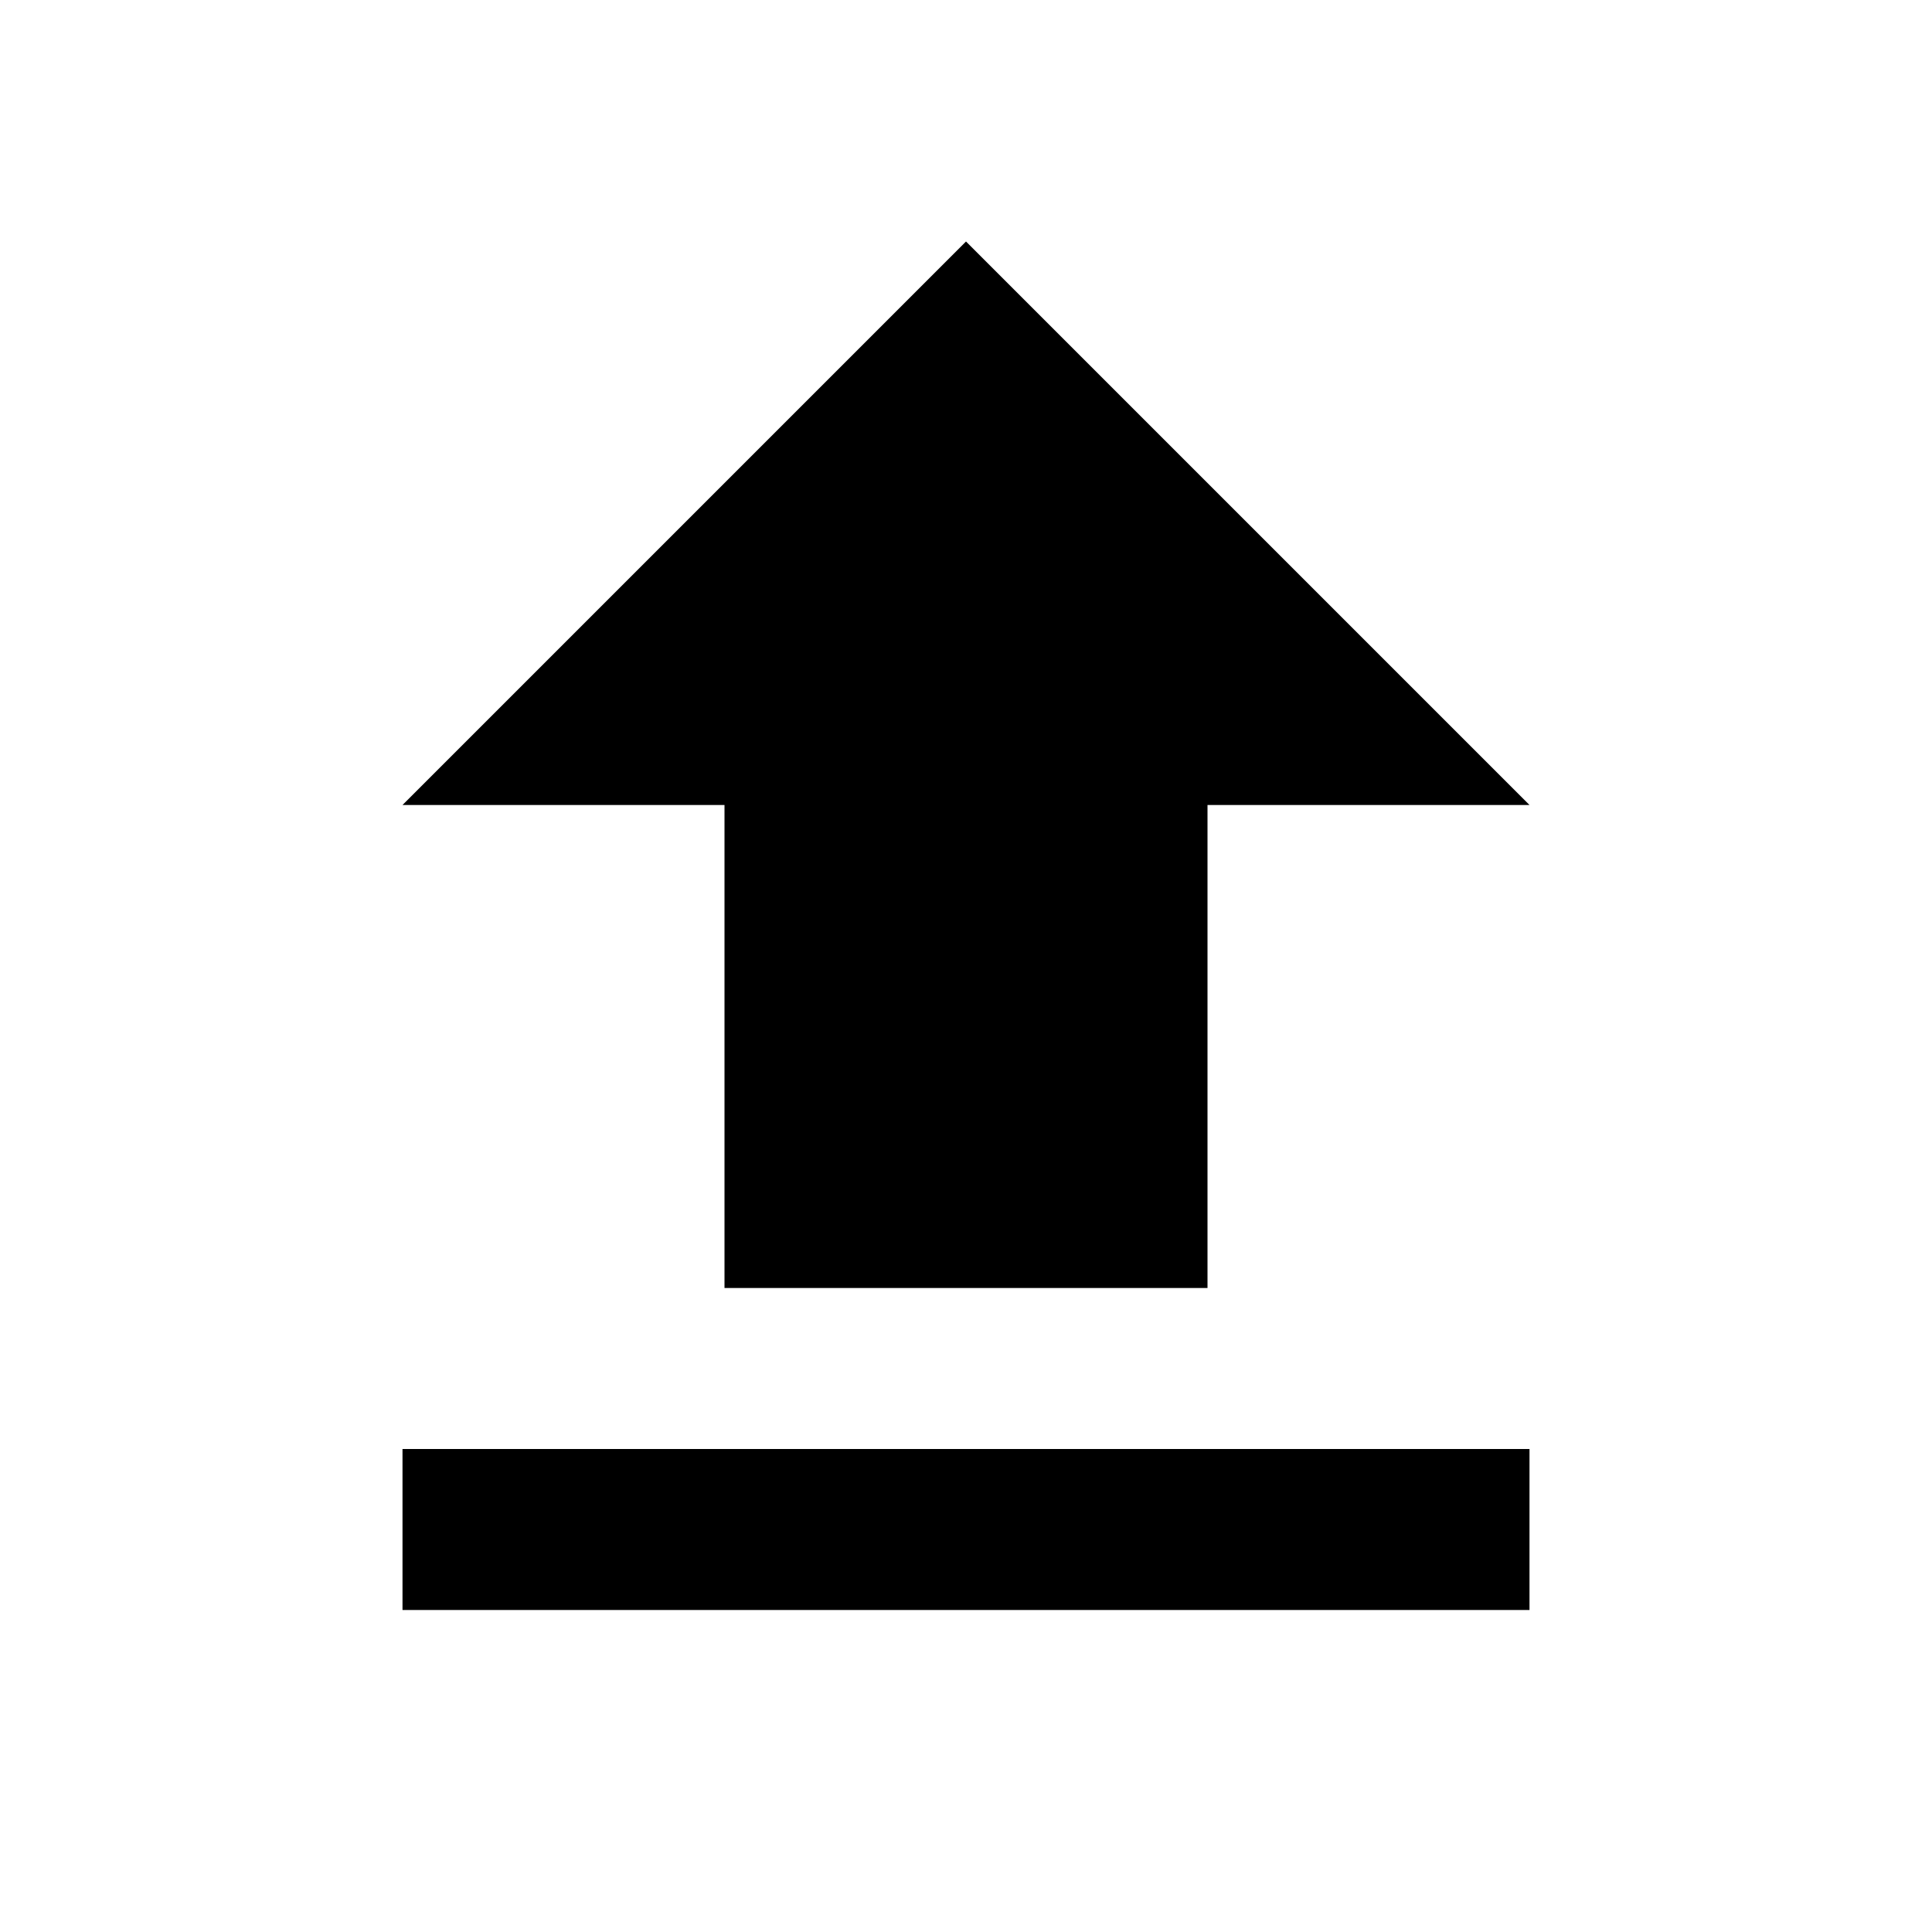
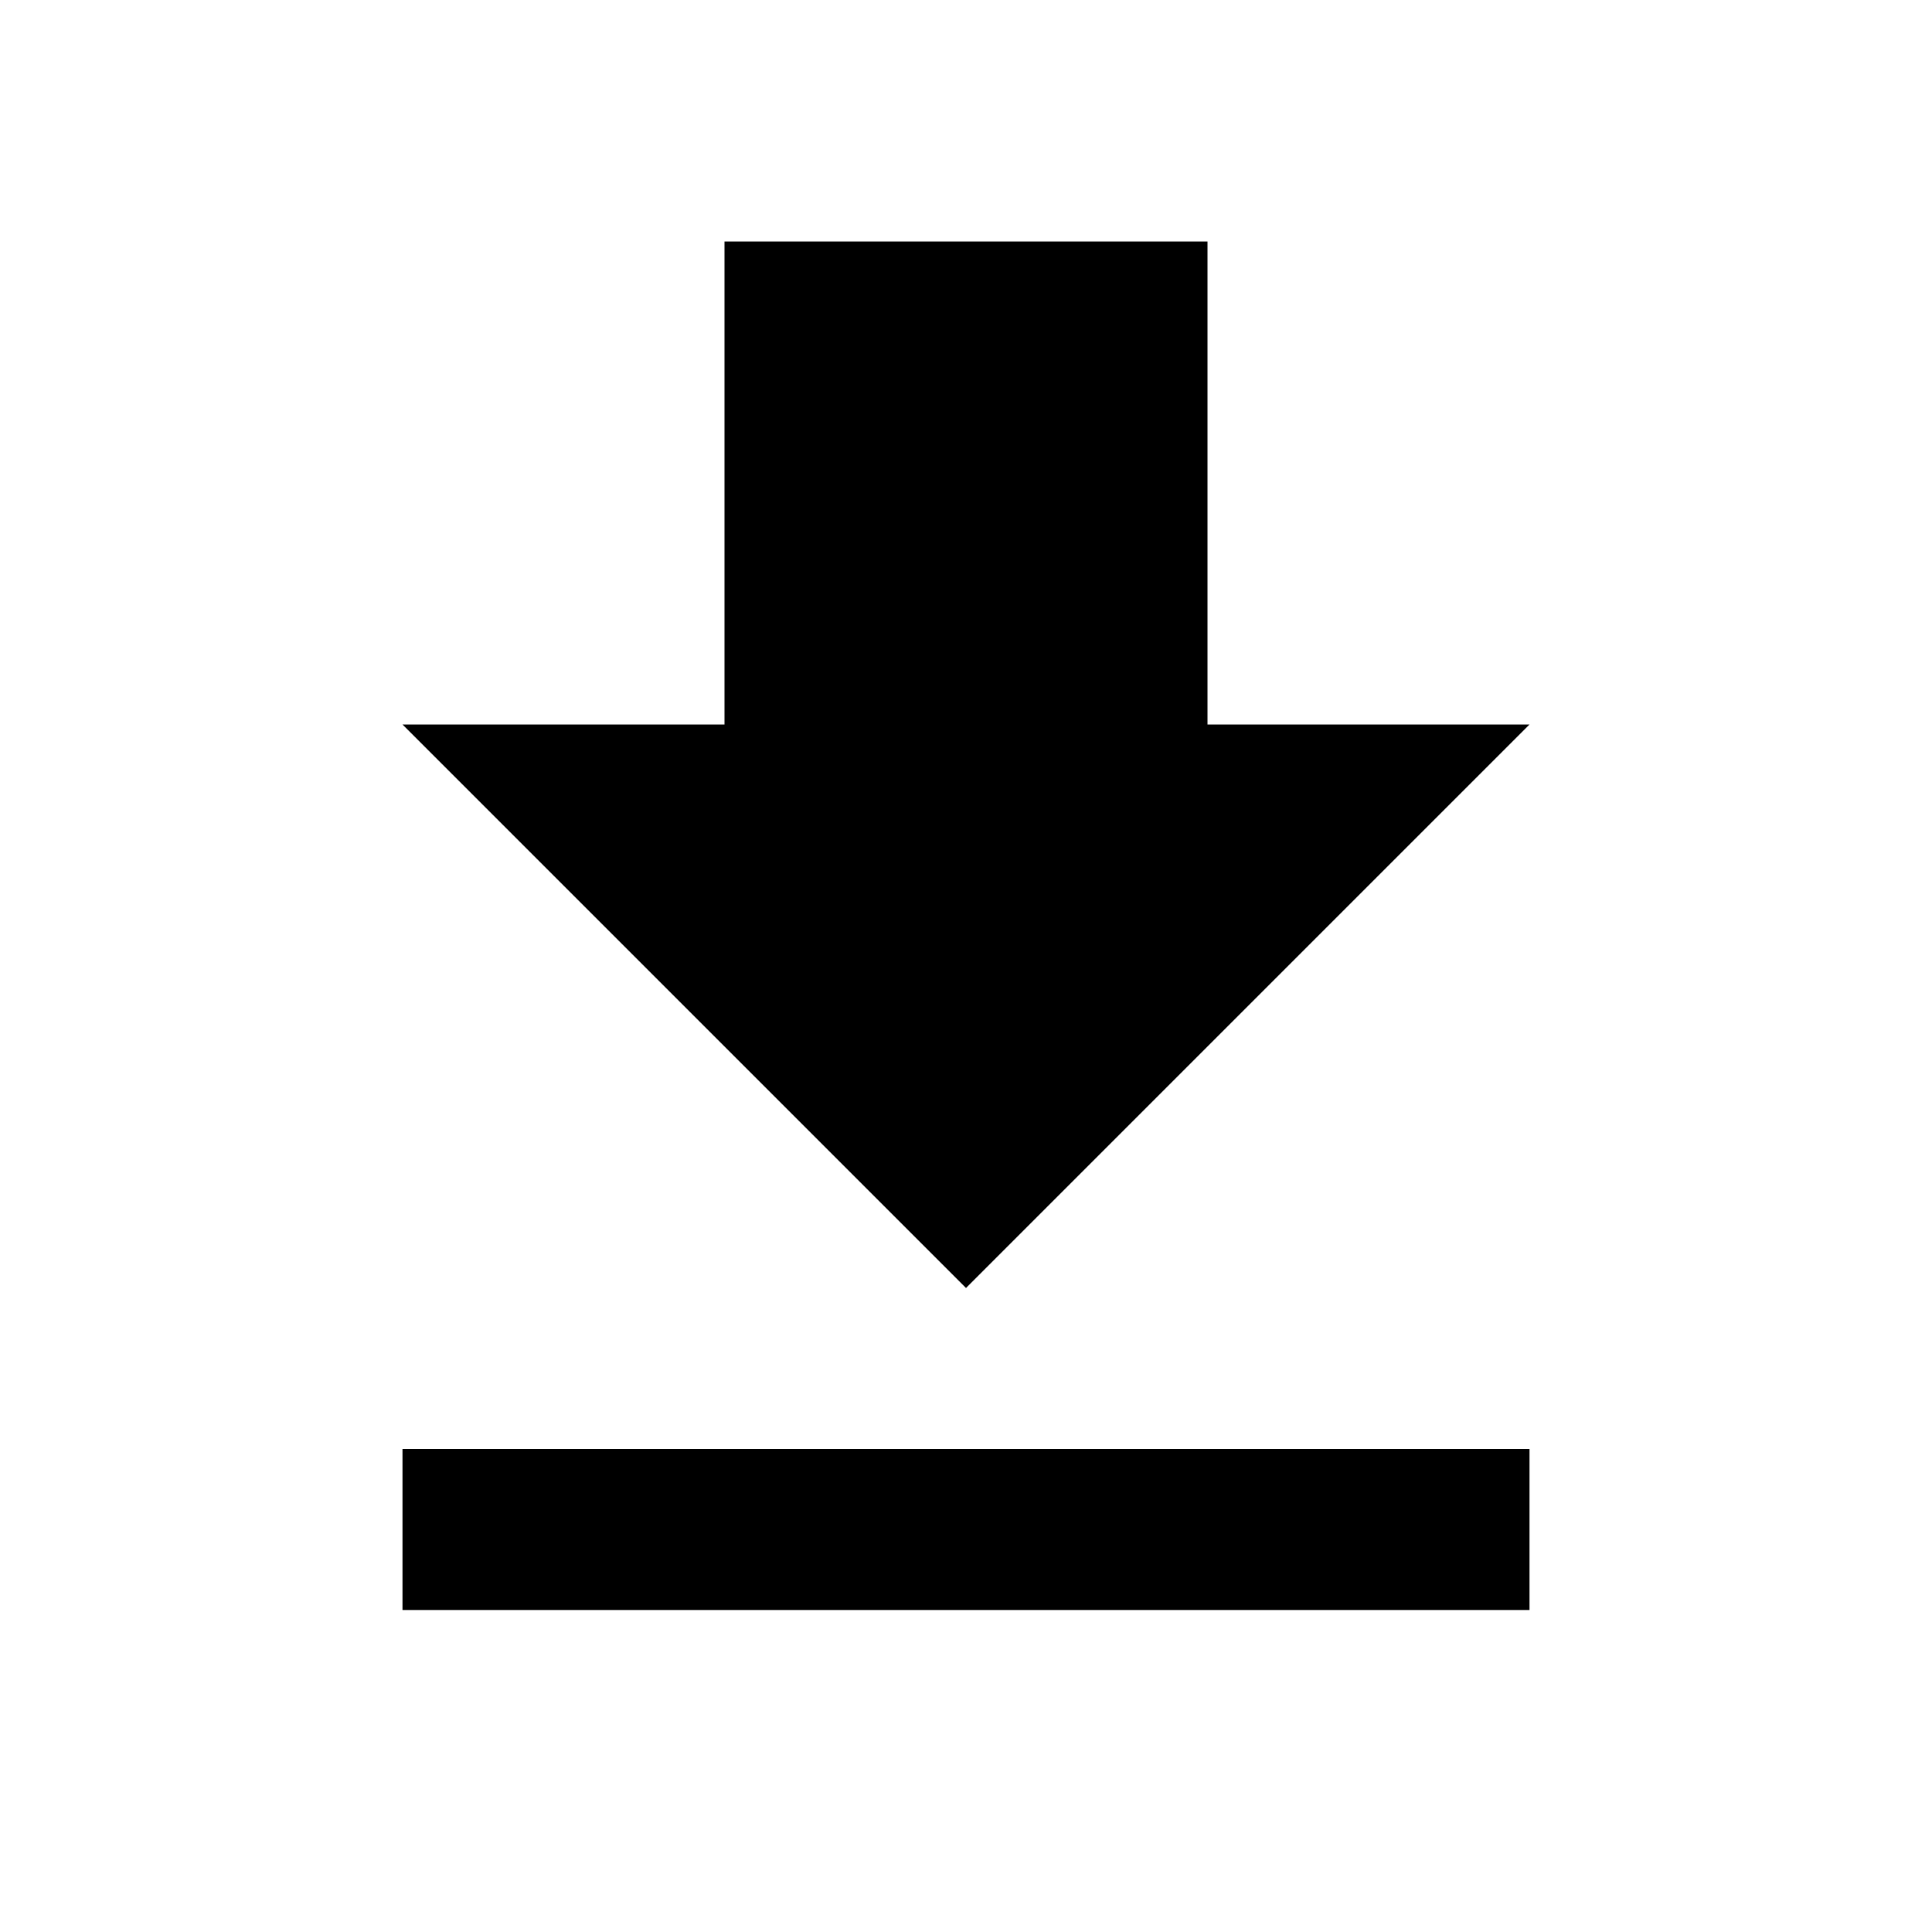
<svg xmlns="http://www.w3.org/2000/svg" height="24px" viewBox="0 0 24 24" width="24px" fill="#000000">
  <path d="M0 0h24v24H0z" fill="none" />
-   <path d="M9 16h6v-6h4l-7-7-7 7h4zm-4 2h14v2H5z" />
+   <path d="M19 9h-4V3H9v6H5l7 7 7-7zM5 18v2h14v-2H5z" />
</svg>
